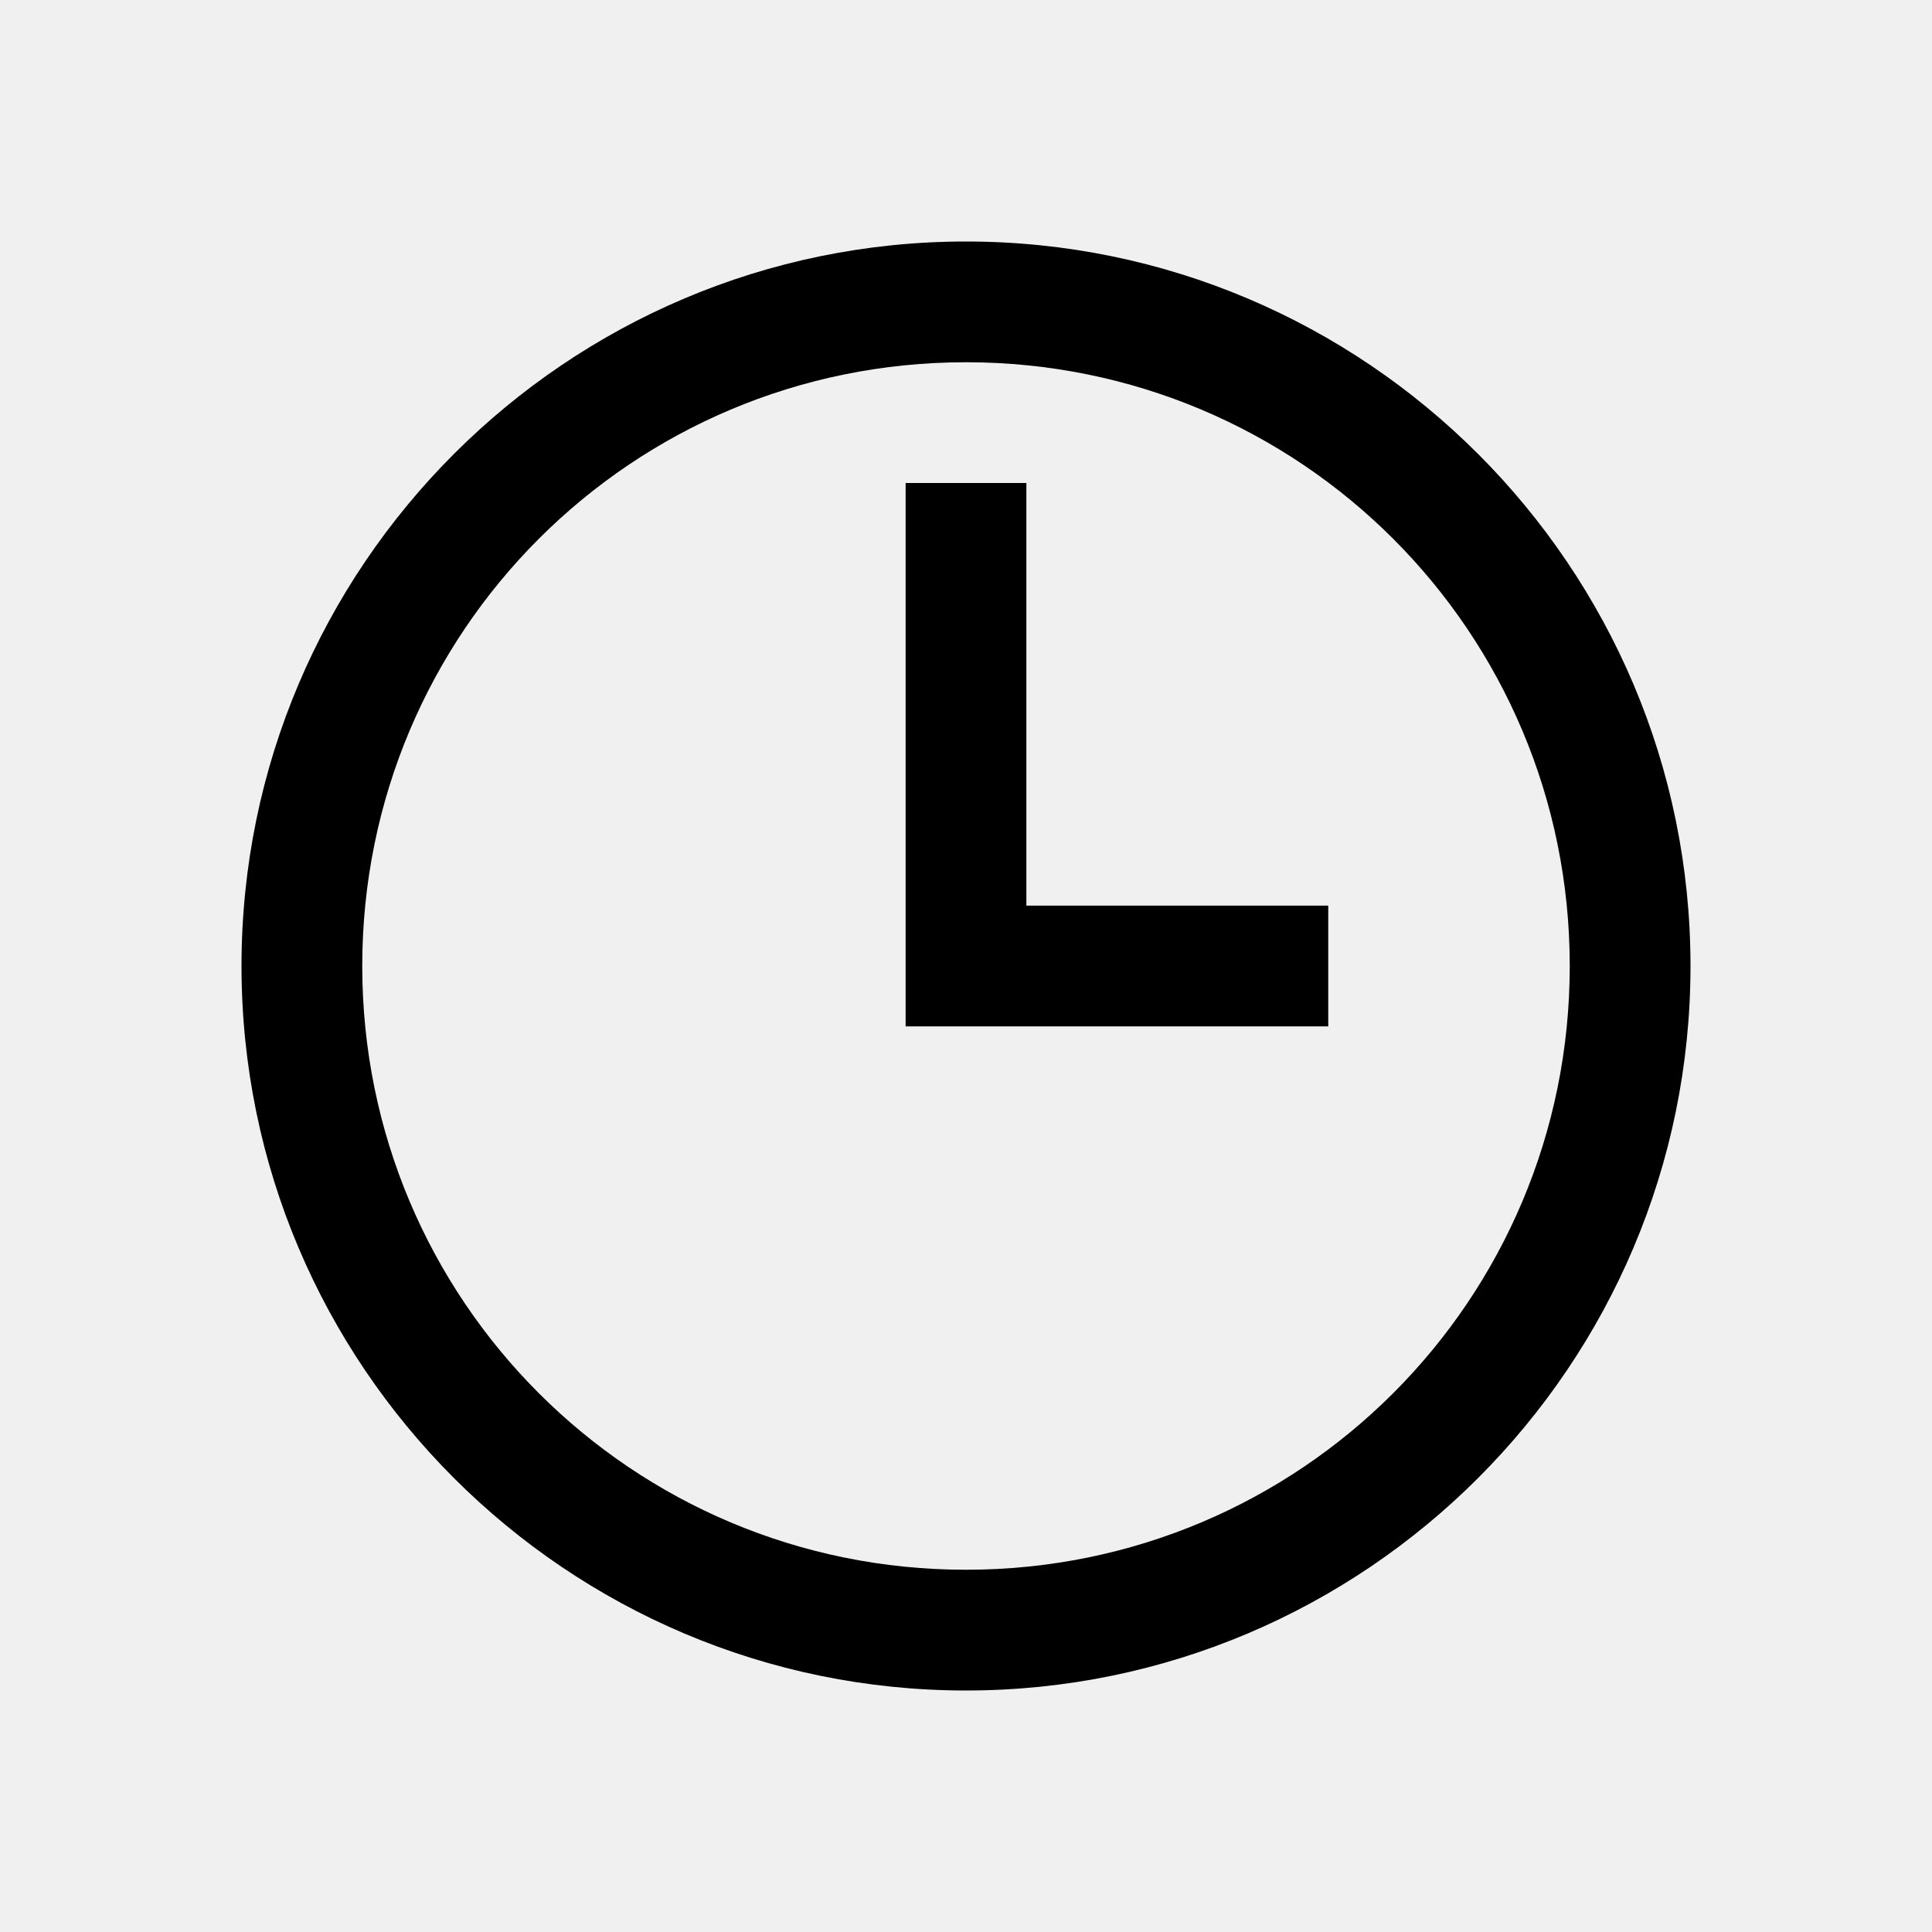
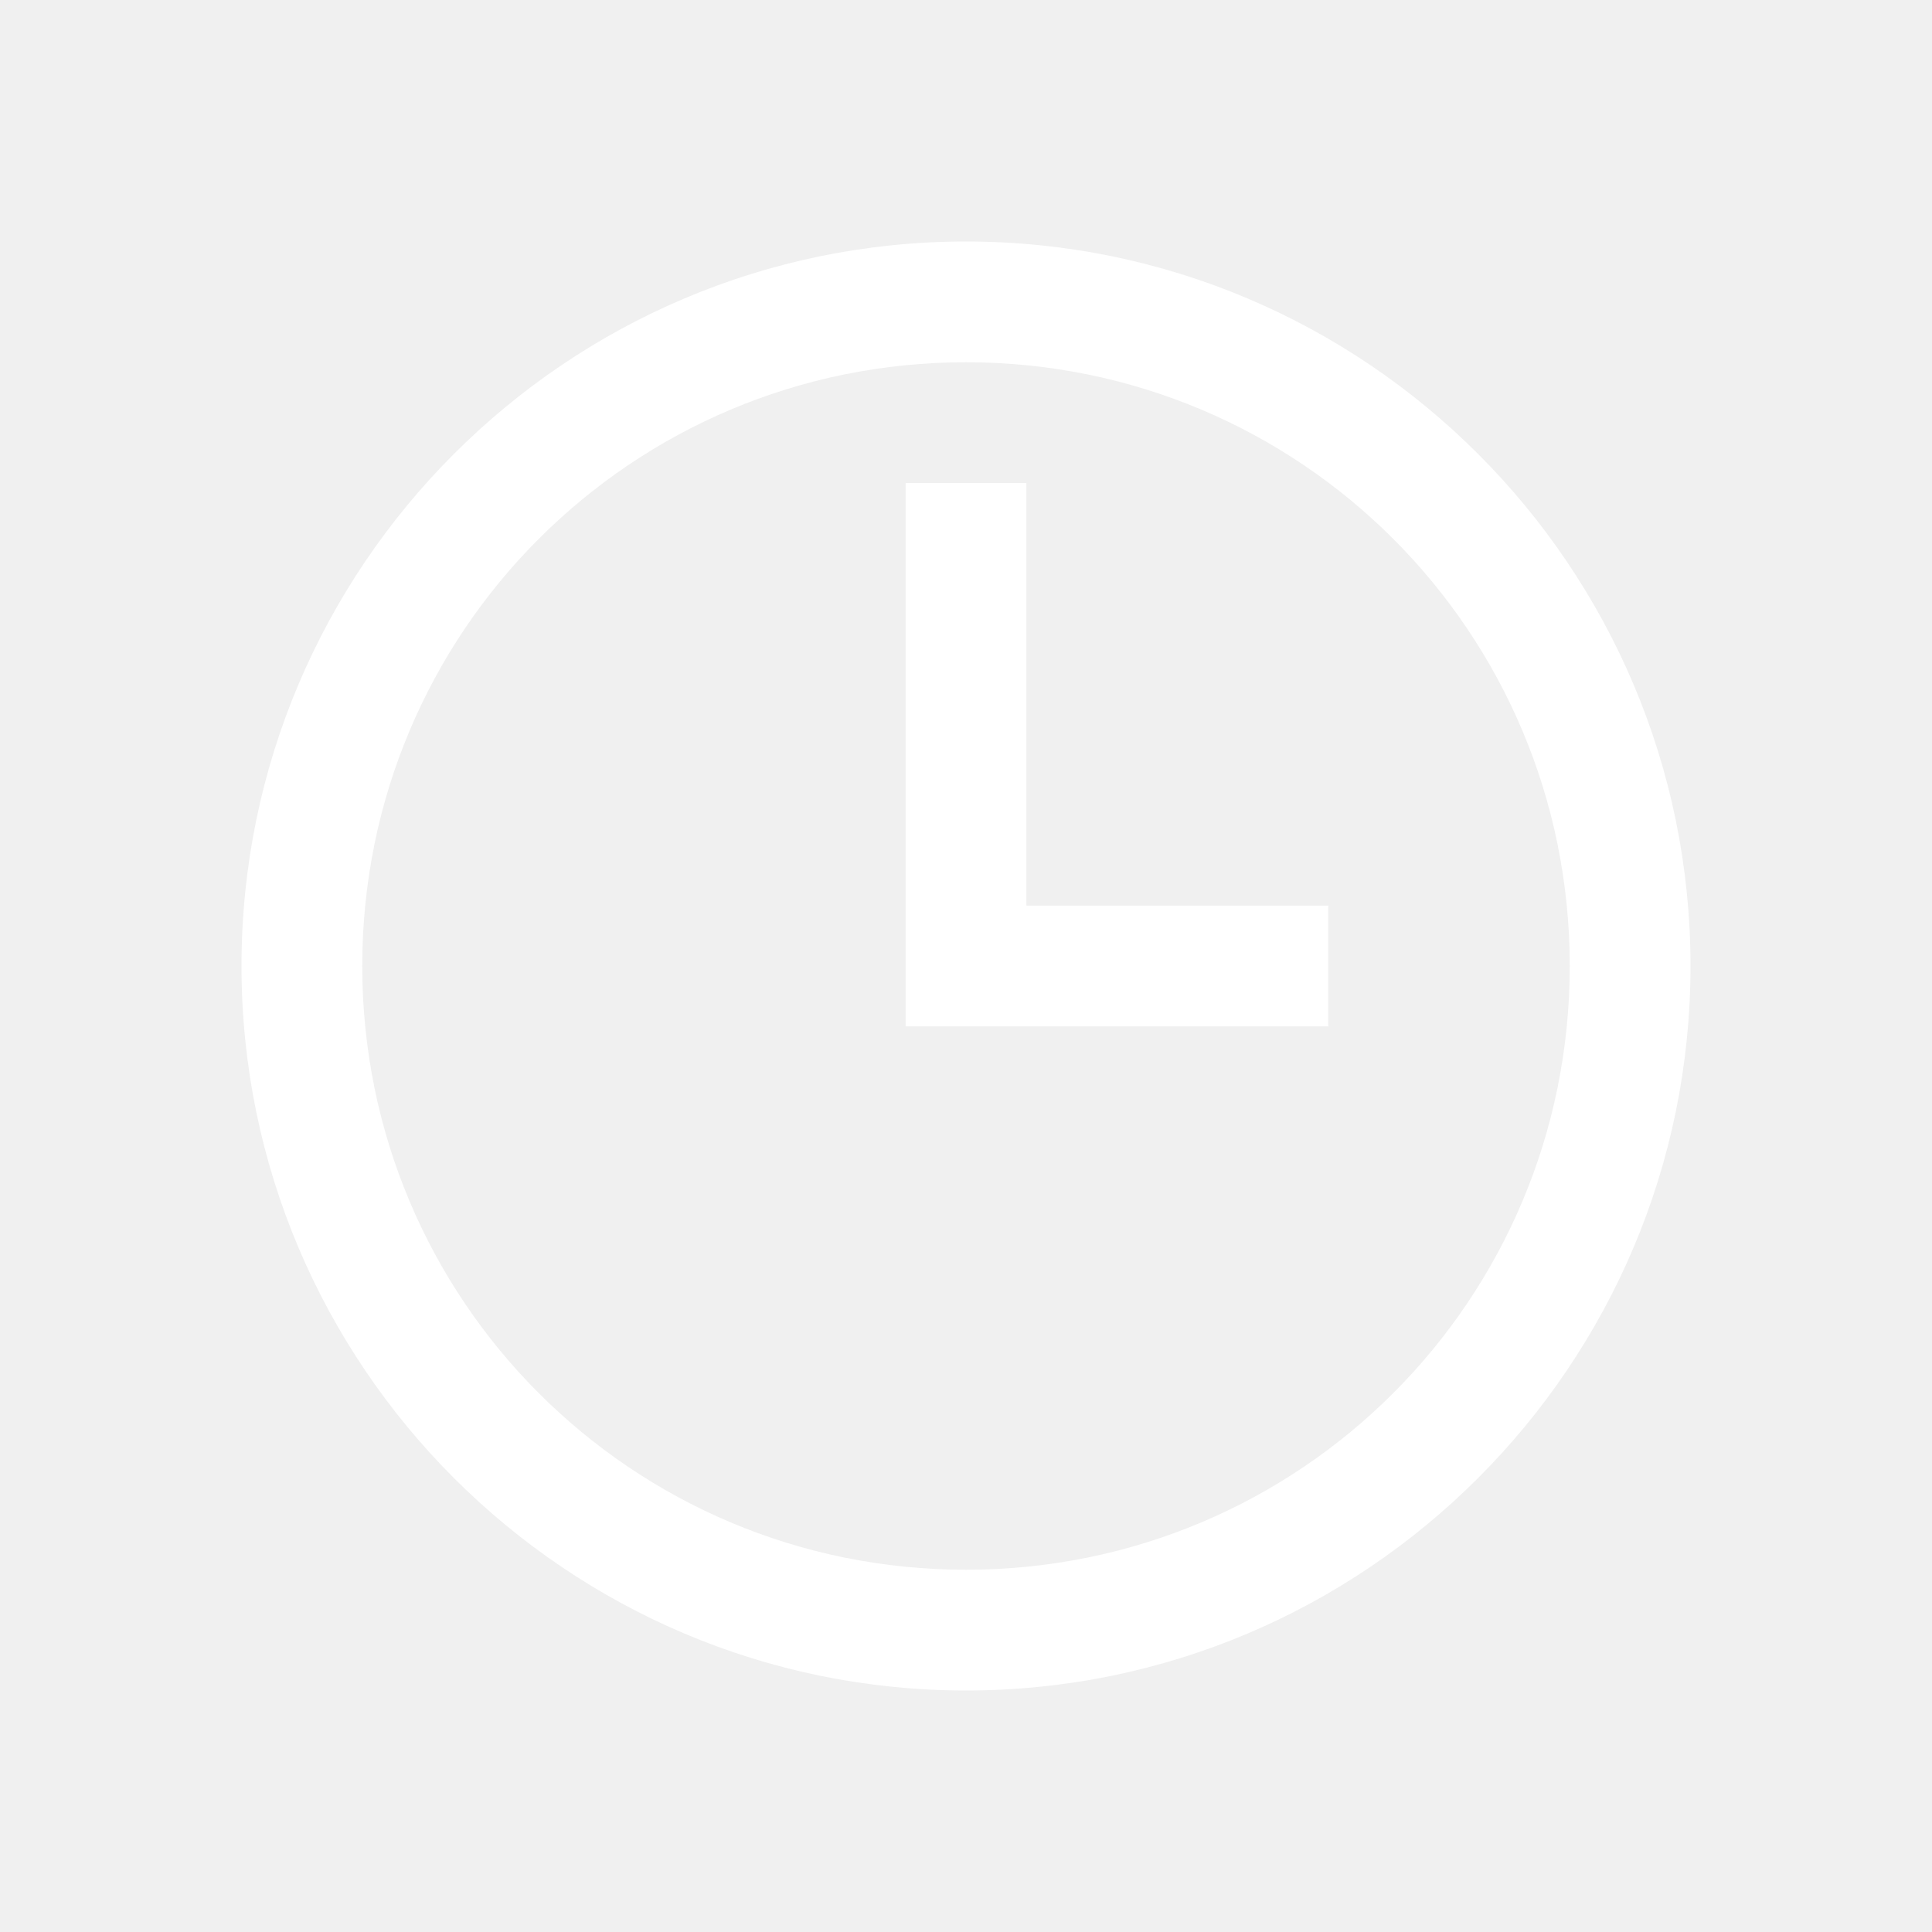
- <svg xmlns="http://www.w3.org/2000/svg" fill="#000000" viewBox="0 0 32 32" width="32px" height="32px">
+ <svg xmlns="http://www.w3.org/2000/svg" fill="white" viewBox="0 0 32 32" width="32px" height="32px">
  <path d="M 16 4 C 9.383 4 4 9.383 4 16 C 4 22.617 9.383 28 16 28 C 22.617 28 28 22.617 28 16 C 28 9.383 22.617 4 16 4 Z M 16 6 C 21.535 6 26 10.465 26 16 C 26 21.535 21.535 26 16 26 C 10.465 26 6 21.535 6 16 C 6 10.465 10.465 6 16 6 Z M 15 8 L 15 17 L 22 17 L 22 15 L 17 15 L 17 8 Z" />
</svg>
